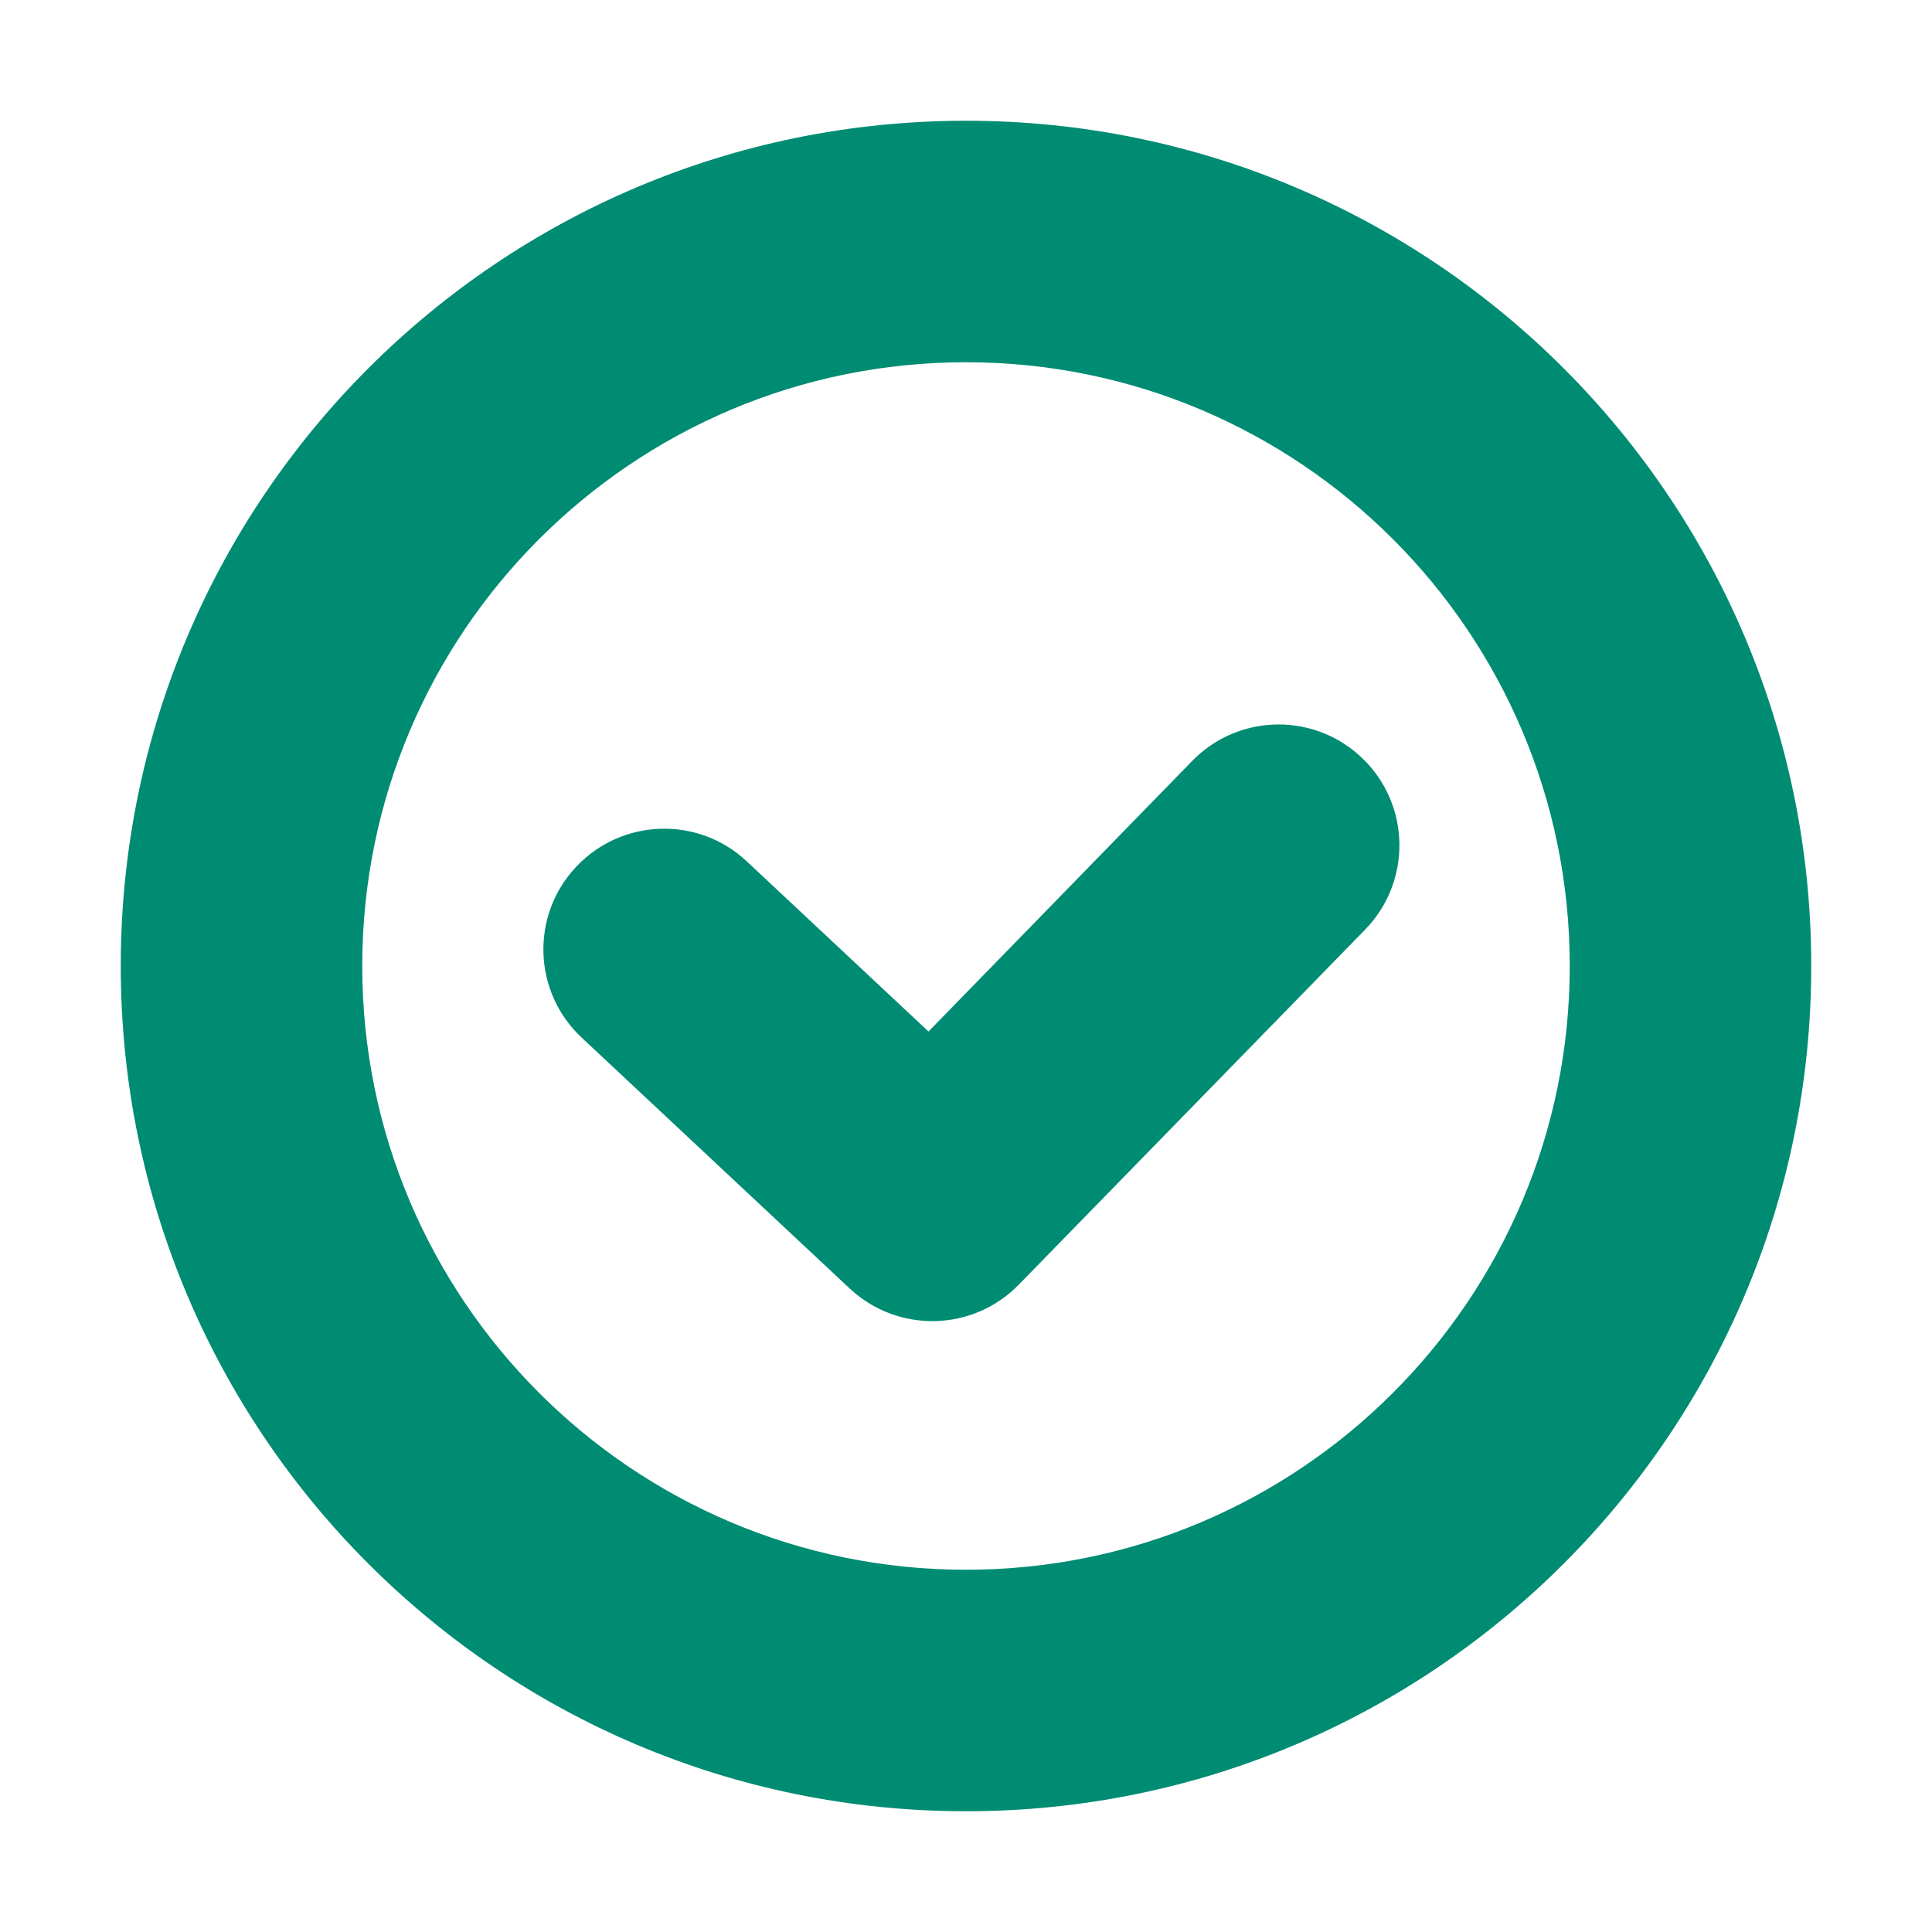
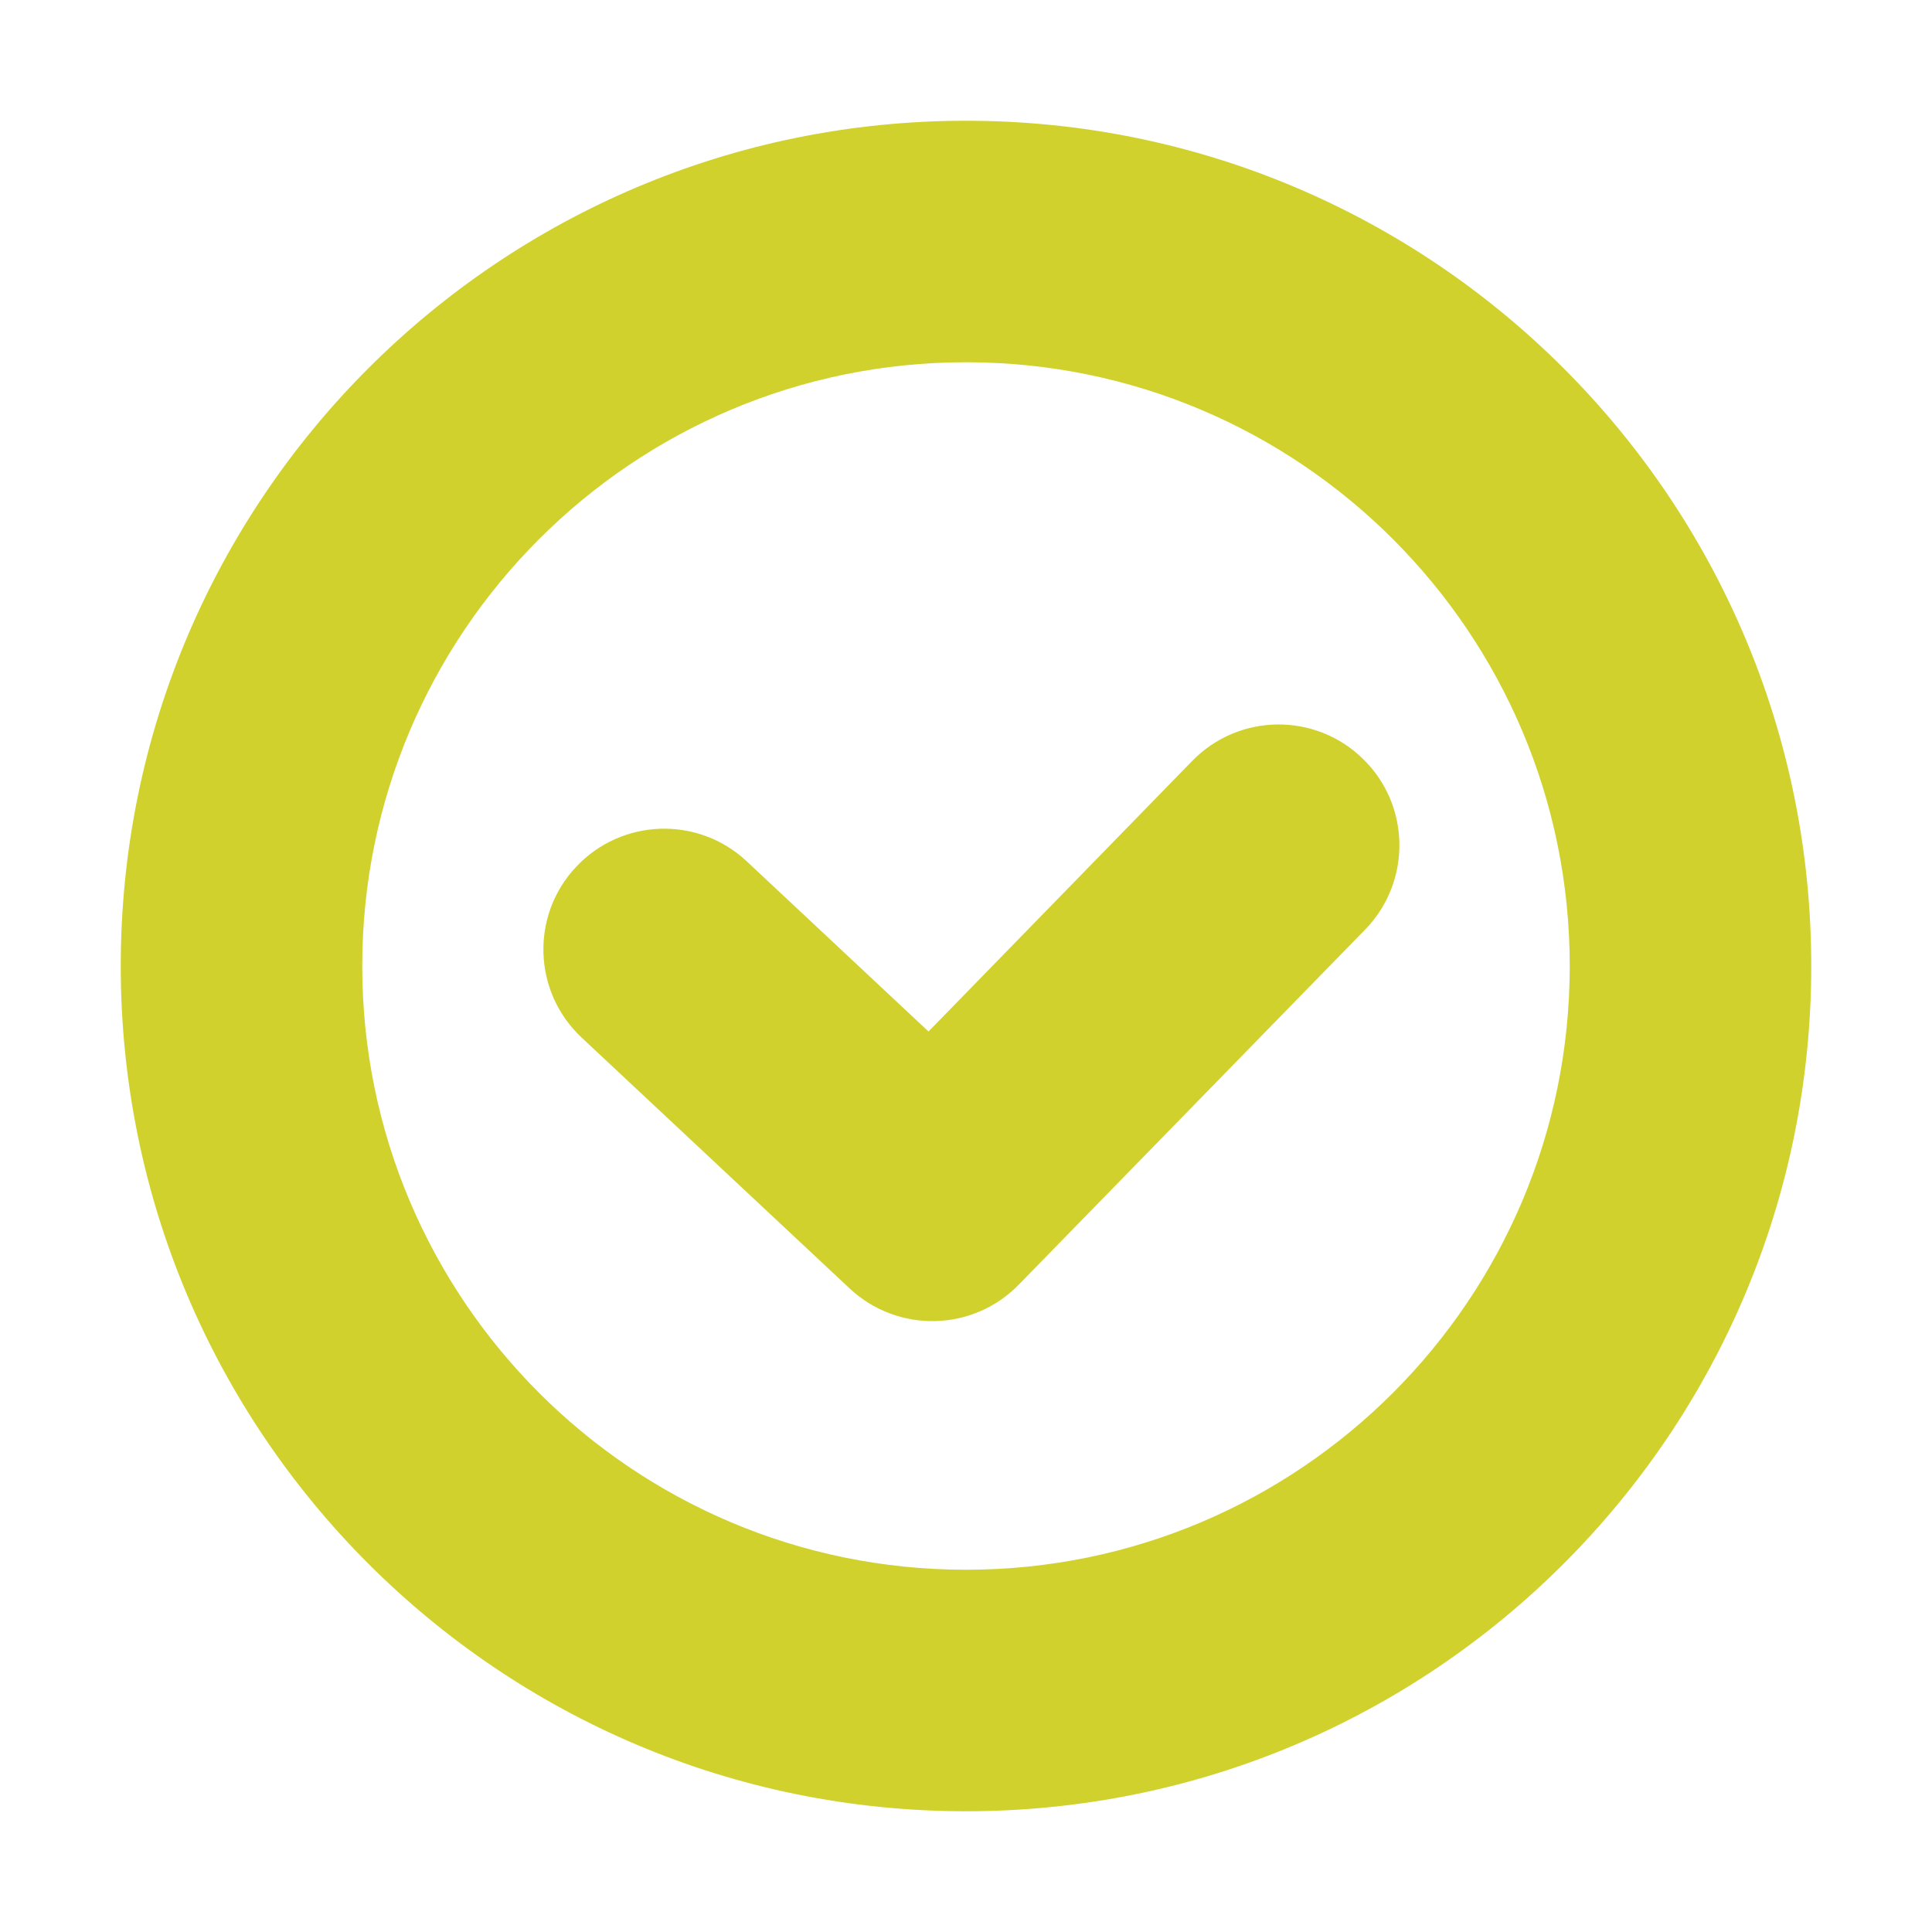
<svg xmlns="http://www.w3.org/2000/svg" width="16" height="16" viewBox="0 0 16 16">
  <g fill="none" fill-rule="evenodd">
    <g>
      <g>
        <path d="M0 0H16V16H0z" transform="translate(-589 -311) translate(589 311)" />
-         <path fill="#008C73" fill-rule="nonzero" d="M8 15c3.866 0 7-3.134 7-7s-3.134-7-7-7-7 3.134-7 7 3.134 7 7 7zm0-2c-2.761 0-5-2.239-5-5s2.239-5 5-5 5 2.239 5 5-2.239 5-5 5z" transform="translate(-589 -311) translate(589 311)" />
-         <path fill="#008C73" fill-rule="nonzero" d="M7.689 8.542l-1.506-1.41c-.403-.377-1.036-.355-1.413.048-.378.403-.356 1.036.047 1.413l2.22 2.078c.398.372 1.02.358 1.4-.032l2.868-2.94c.386-.396.378-1.03-.018-1.415-.395-.386-1.028-.378-1.414.018L7.69 8.542z" transform="translate(-589 -311) translate(589 311)" />
+         <path fill="#d1d12e" fill-rule="nonzero" d="M8 15c3.866 0 7-3.134 7-7s-3.134-7-7-7-7 3.134-7 7 3.134 7 7 7zm0-2c-2.761 0-5-2.239-5-5s2.239-5 5-5 5 2.239 5 5-2.239 5-5 5z" transform="translate(-589 -311) translate(589 311)" />
+         <path fill="#d1d12e" fill-rule="nonzero" d="M7.689 8.542l-1.506-1.41c-.403-.377-1.036-.355-1.413.048-.378.403-.356 1.036.047 1.413l2.22 2.078c.398.372 1.02.358 1.4-.032l2.868-2.94c.386-.396.378-1.03-.018-1.415-.395-.386-1.028-.378-1.414.018L7.69 8.542z" transform="translate(-589 -311) translate(589 311)" />
      </g>
    </g>
  </g>
</svg>
